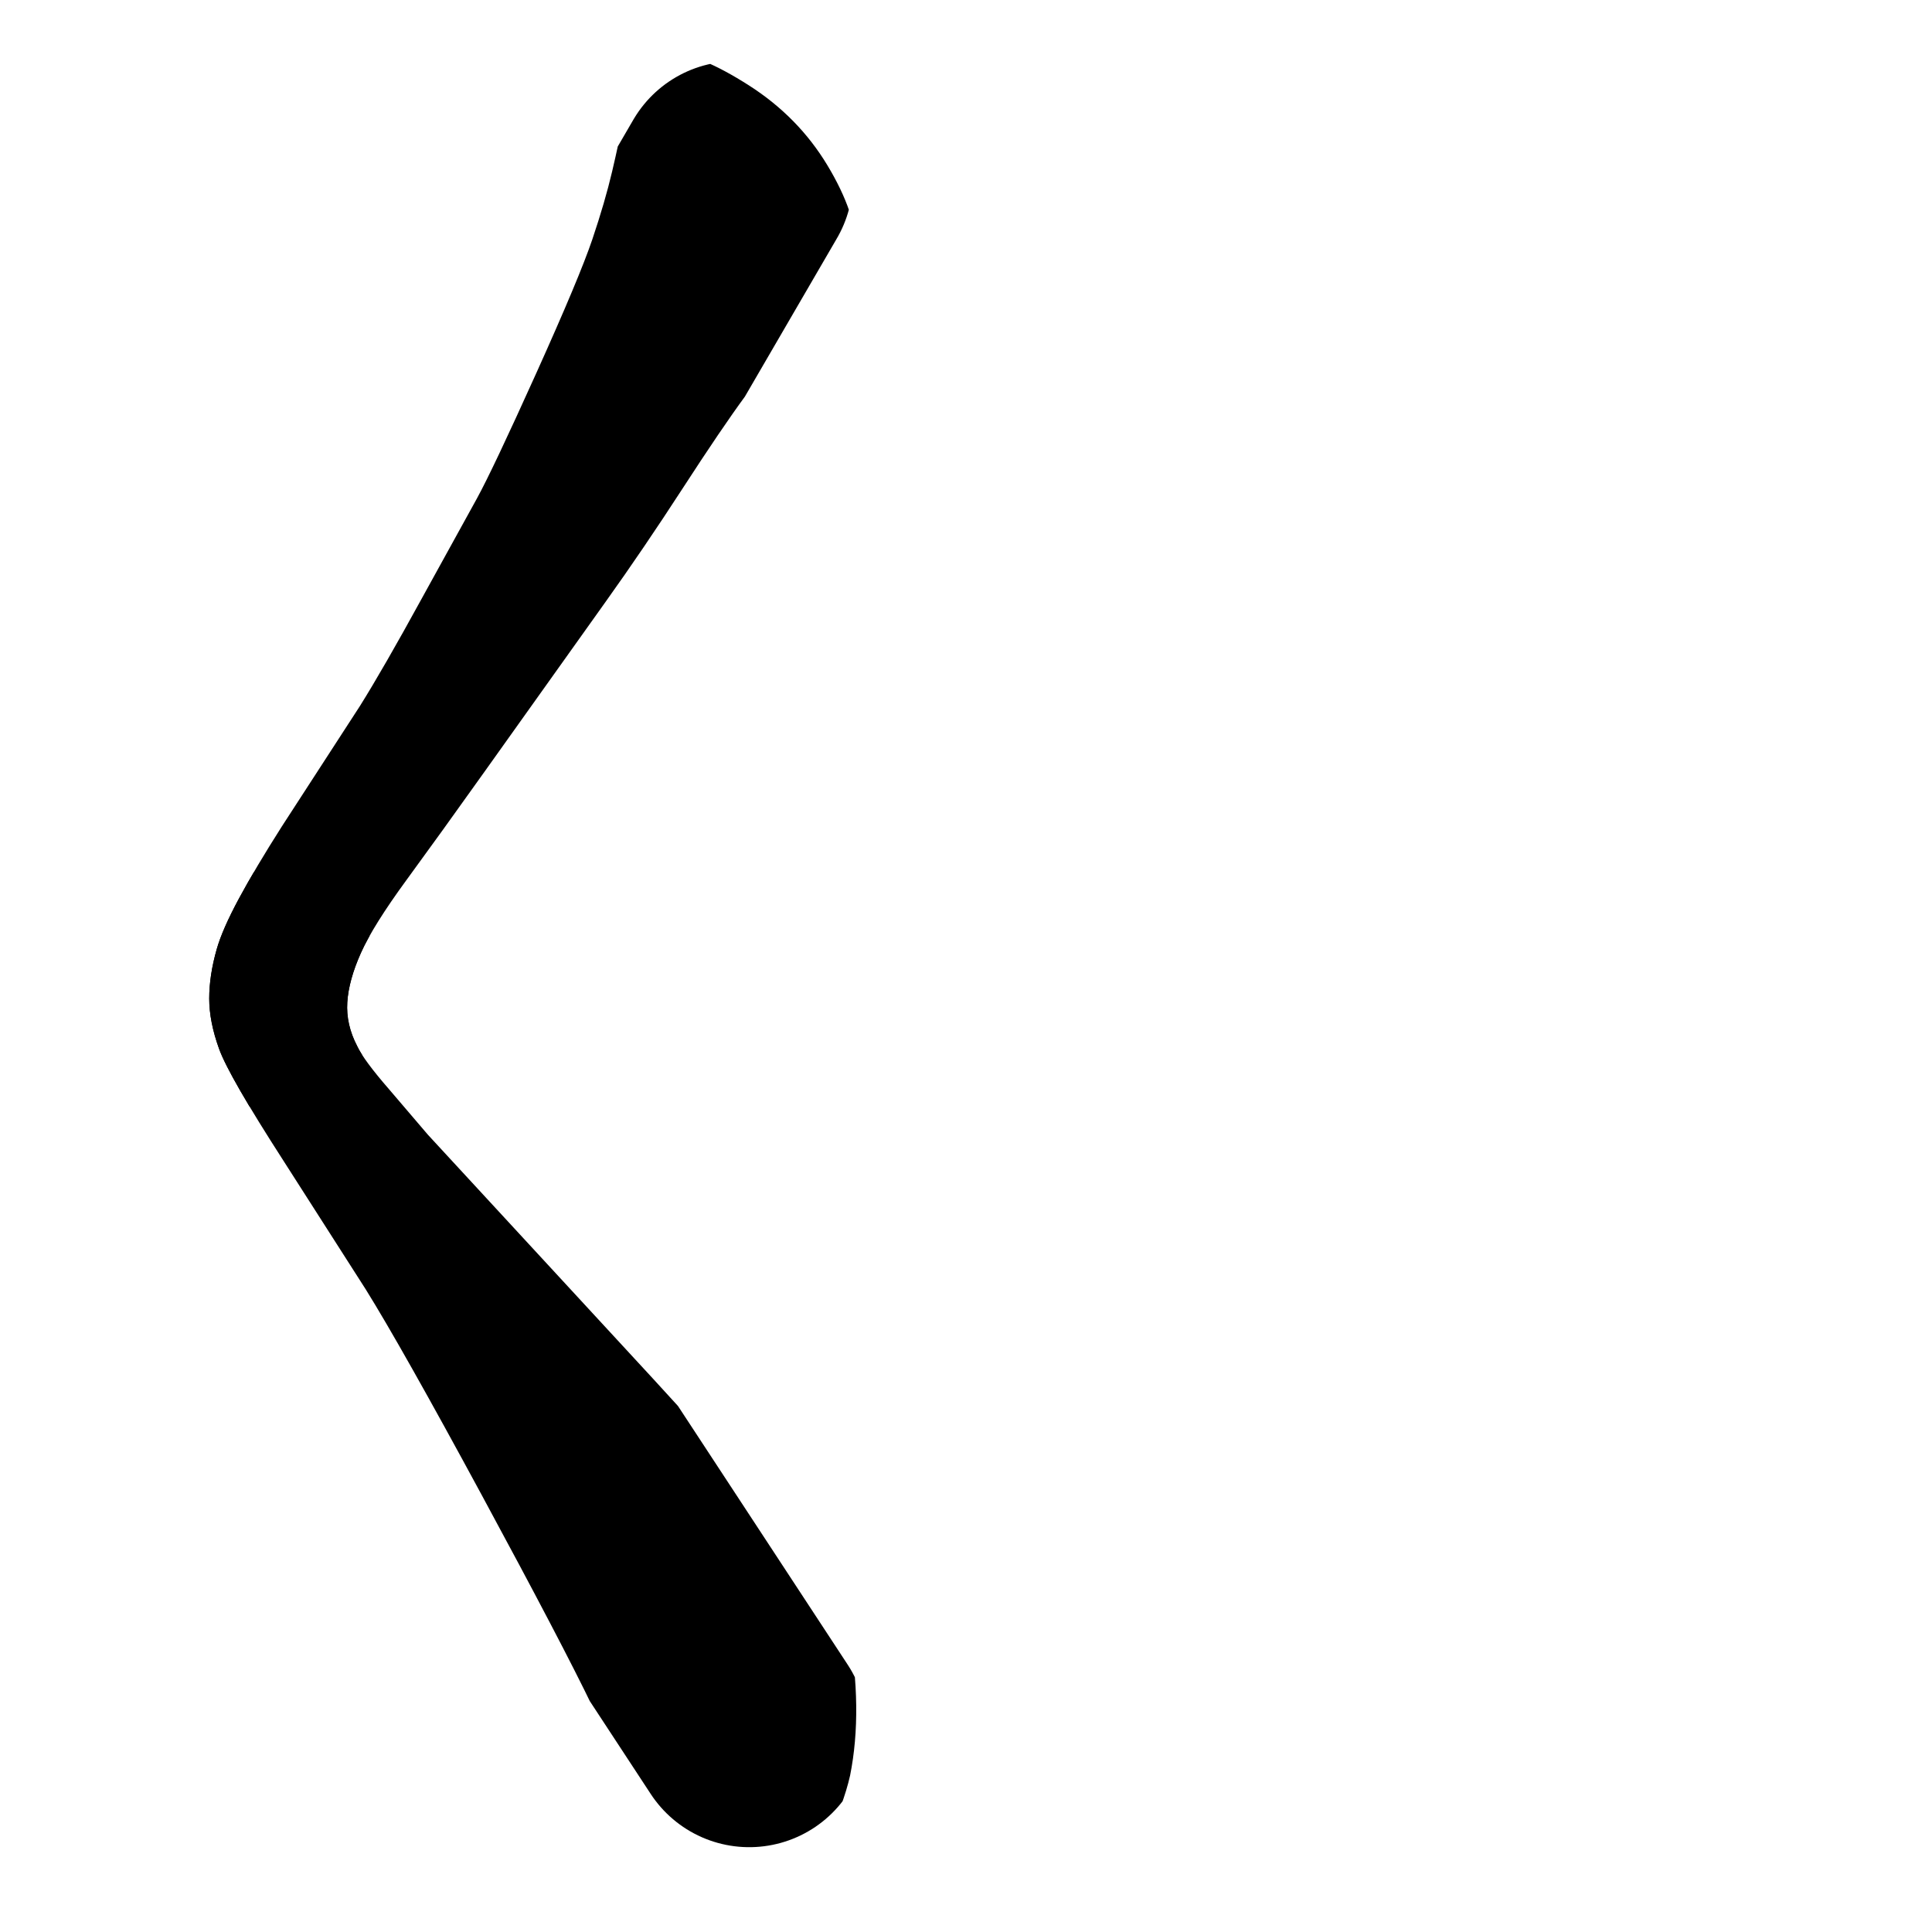
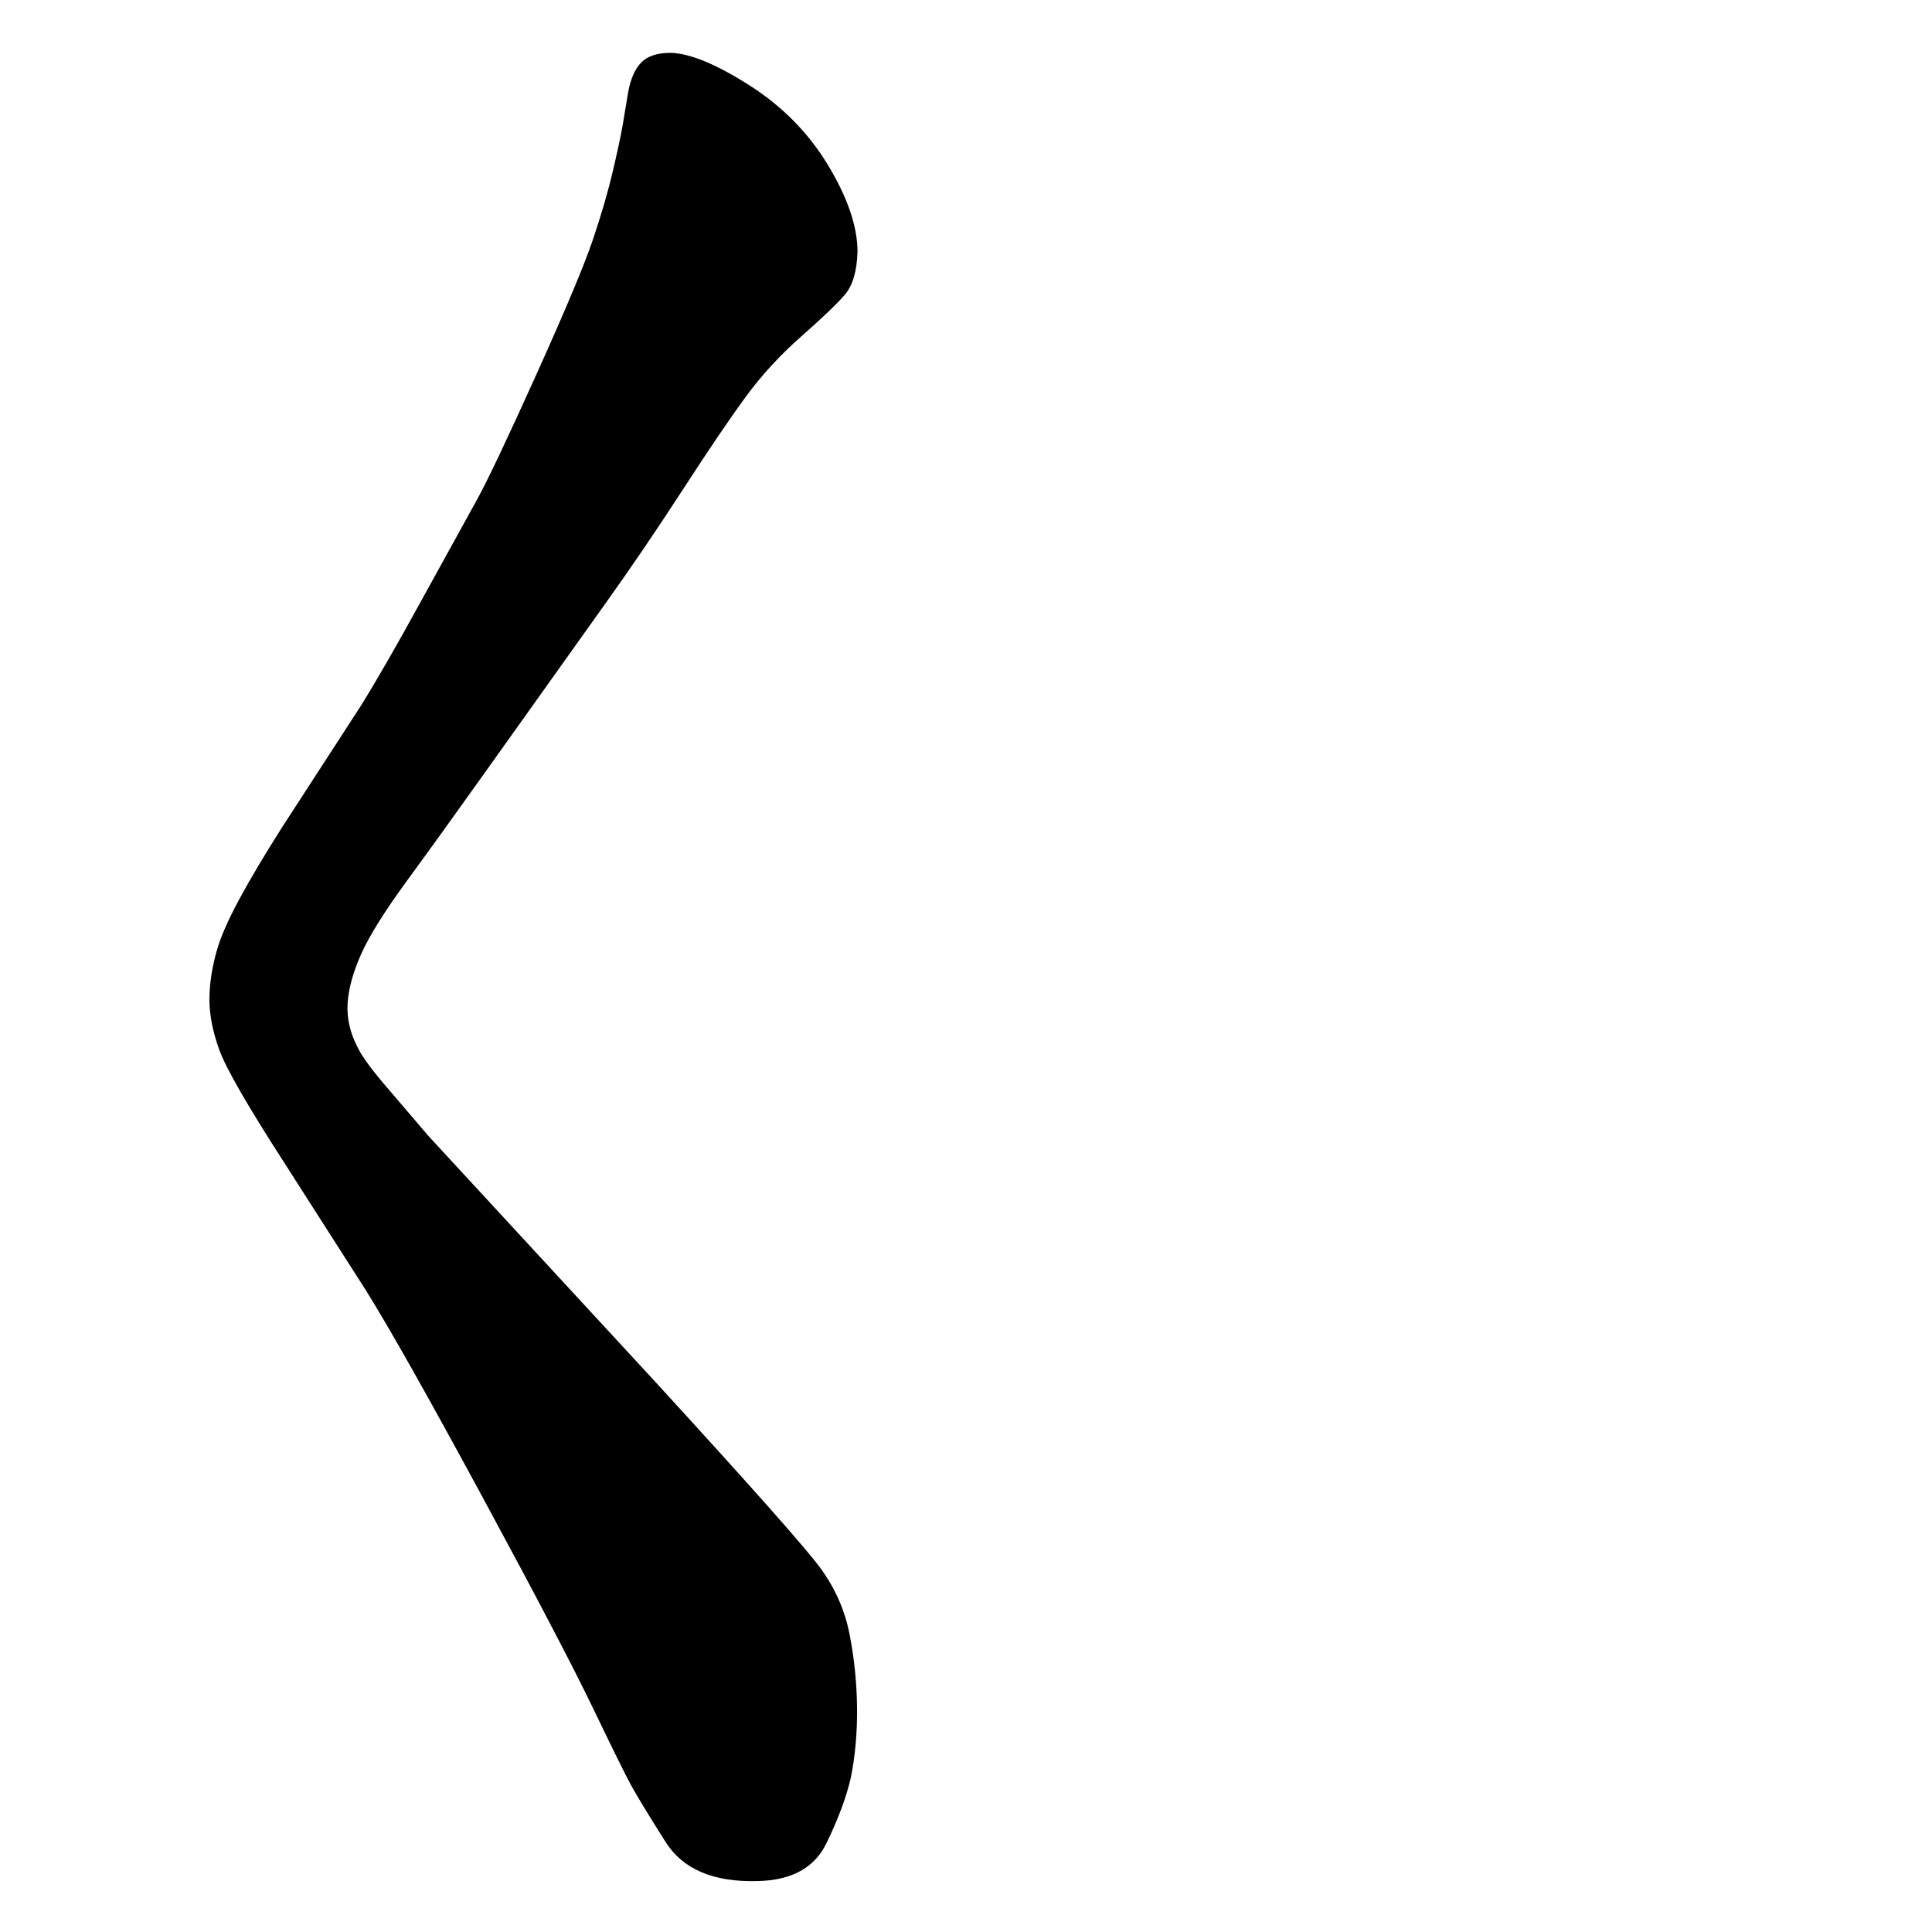
- <svg xmlns="http://www.w3.org/2000/svg" width="2050" height="2050" viewBox="0 0 2050 2050" version="1.1">
+ <svg xmlns="http://www.w3.org/2000/svg" width="2048" height="2048" viewBox="0 0 2048 2048" version="1.1">
  <g x="0" y="0">
-     <g x="0" y="0" clip-path="url(#M+388+1368+L+301+1232+Q+243+1142,+232.5+1113+Q+222+1084,+222+1059.5+Q+222+1035,+230+1007+Q+236+986,+253.5+953.5+Q+271+921,+299+877+L+382+749+Q+407+709,+447+636+L+506+529+Q+523+498,+569+396+Q+615+294,+628.5+254+Q+642+214,+649.5+182+Q+657+150,+660+133+L+666+97+Q+670+76,+680+66+Q+690+56,+711+56+Q+742+57,+794.5+90.5+Q+847+124,+878+175.5+Q+909+227,+909+267+Q+908+298,+895.5+312.5+Q+883+327,+849.5+356.5+Q+816+386,+791+420+Q+766+454,+724.5+518+Q+683+582,+643+638+L+514+819+Q+467+885,+431.5+933.5+Q+396+982,+383+1011+Q+370+1040,+368.5+1063.5+Q+367+1087,+379+1110+Q+386+1125,+413+1156+L+454+1204+L+693+1463+Q+846+1630,+869.5+1662+Q+893+1694,+900.5+1732+Q+908+1770,+908.5+1809.5+Q+909+1849,+902+1884+Q+895+1915,+876+1954+Q+857+1993,+803+1994+Q+733+1996,+705.5+1952.5+Q+678+1909,+669+1892.5+Q+660+1876,+628.5+1810.5+Q+597+1745,+511.5+1587+Q+426+1429,+388+1368+Z)">
-       <defs>
-         <clipPath id="M+388+1368+L+301+1232+Q+243+1142,+232.5+1113+Q+222+1084,+222+1059.5+Q+222+1035,+230+1007+Q+236+986,+253.5+953.5+Q+271+921,+299+877+L+382+749+Q+407+709,+447+636+L+506+529+Q+523+498,+569+396+Q+615+294,+628.5+254+Q+642+214,+649.5+182+Q+657+150,+660+133+L+666+97+Q+670+76,+680+66+Q+690+56,+711+56+Q+742+57,+794.5+90.5+Q+847+124,+878+175.5+Q+909+227,+909+267+Q+908+298,+895.5+312.5+Q+883+327,+849.5+356.5+Q+816+386,+791+420+Q+766+454,+724.5+518+Q+683+582,+643+638+L+514+819+Q+467+885,+431.5+933.5+Q+396+982,+383+1011+Q+370+1040,+368.5+1063.5+Q+367+1087,+379+1110+Q+386+1125,+413+1156+L+454+1204+L+693+1463+Q+846+1630,+869.5+1662+Q+893+1694,+900.5+1732+Q+908+1770,+908.5+1809.5+Q+909+1849,+902+1884+Q+895+1915,+876+1954+Q+857+1993,+803+1994+Q+733+1996,+705.5+1952.5+Q+678+1909,+669+1892.5+Q+660+1876,+628.5+1810.5+Q+597+1745,+511.5+1587+Q+426+1429,+388+1368+Z">
-           <path d="M 388 1368 L 301 1232 Q 243 1142, 232.5 1113 Q 222 1084, 222 1059.5 Q 222 1035, 230 1007 Q 236 986, 253.5 953.5 Q 271 921, 299 877 L 382 749 Q 407 709, 447 636 L 506 529 Q 523 498, 569 396 Q 615 294, 628.5 254 Q 642 214, 649.5 182 Q 657 150, 660 133 L 666 97 Q 670 76, 680 66 Q 690 56, 711 56 Q 742 57, 794.5 90.5 Q 847 124, 878 175.5 Q 909 227, 909 267 Q 908 298, 895.5 312.5 Q 883 327, 849.5 356.5 Q 816 386, 791 420 Q 766 454, 724.5 518 Q 683 582, 643 638 L 514 819 Q 467 885, 431.5 933.5 Q 396 982, 383 1011 Q 370 1040, 368.5 1063.5 Q 367 1087, 379 1110 Q 386 1125, 413 1156 L 454 1204 L 693 1463 Q 846 1630, 869.5 1662 Q 893 1694, 900.5 1732 Q 908 1770, 908.5 1809.5 Q 909 1849, 902 1884 Q 895 1915, 876 1954 Q 857 1993, 803 1994 Q 733 1996, 705.5 1952.5 Q 678 1909, 669 1892.5 Q 660 1876, 628.5 1810.5 Q 597 1745, 511.5 1587 Q 426 1429, 388 1368 Z" fill="#F00" />
-         </clipPath>
-       </defs>
-       <g x="0" y="0">
-         <path d="M780 190 L280 1050" fill="transparent" stroke="black" stroke-width="250" stroke-linecap="round" />
-       </g>
-       <g x="0" y="0">
-         <path d="M280 1050 L795 1835" fill="transparent" stroke="black" stroke-width="250" stroke-linecap="round" />
-       </g>
+     <g x="0" y="0">
+       <path d="M 388 1368 L 301 1232 Q 243 1142, 232.5 1113 Q 222 1084, 222 1059.5 Q 222 1035, 230 1007 Q 236 986, 253.5 953.5 Q 271 921, 299 877 L 382 749 Q 407 709, 447 636 L 506 529 Q 523 498, 569 396 Q 615 294, 628.5 254 Q 642 214, 649.5 182 Q 657 150, 660 133 L 666 97 Q 670 76, 680 66 Q 690 56, 711 56 Q 742 57, 794.5 90.5 Q 847 124, 878 175.5 Q 909 227, 909 267 Q 908 298, 895.5 312.5 Q 883 327, 849.5 356.5 Q 816 386, 791 420 Q 766 454, 724.5 518 Q 683 582, 643 638 L 514 819 Q 467 885, 431.5 933.5 Q 396 982, 383 1011 Q 370 1040, 368.5 1063.5 Q 367 1087, 379 1110 Q 386 1125, 413 1156 L 454 1204 L 693 1463 Q 846 1630, 869.5 1662 Q 893 1694, 900.5 1732 Q 908 1770, 908.5 1809.5 Q 909 1849, 902 1884 Q 895 1915, 876 1954 Q 857 1993, 803 1994 Q 733 1996, 705.5 1952.5 Q 678 1909, 669 1892.5 Q 660 1876, 628.5 1810.5 Q 597 1745, 511.5 1587 Q 426 1429, 388 1368 Z" fill="black" stroke-width="1" />
    </g>
  </g>
</svg>
